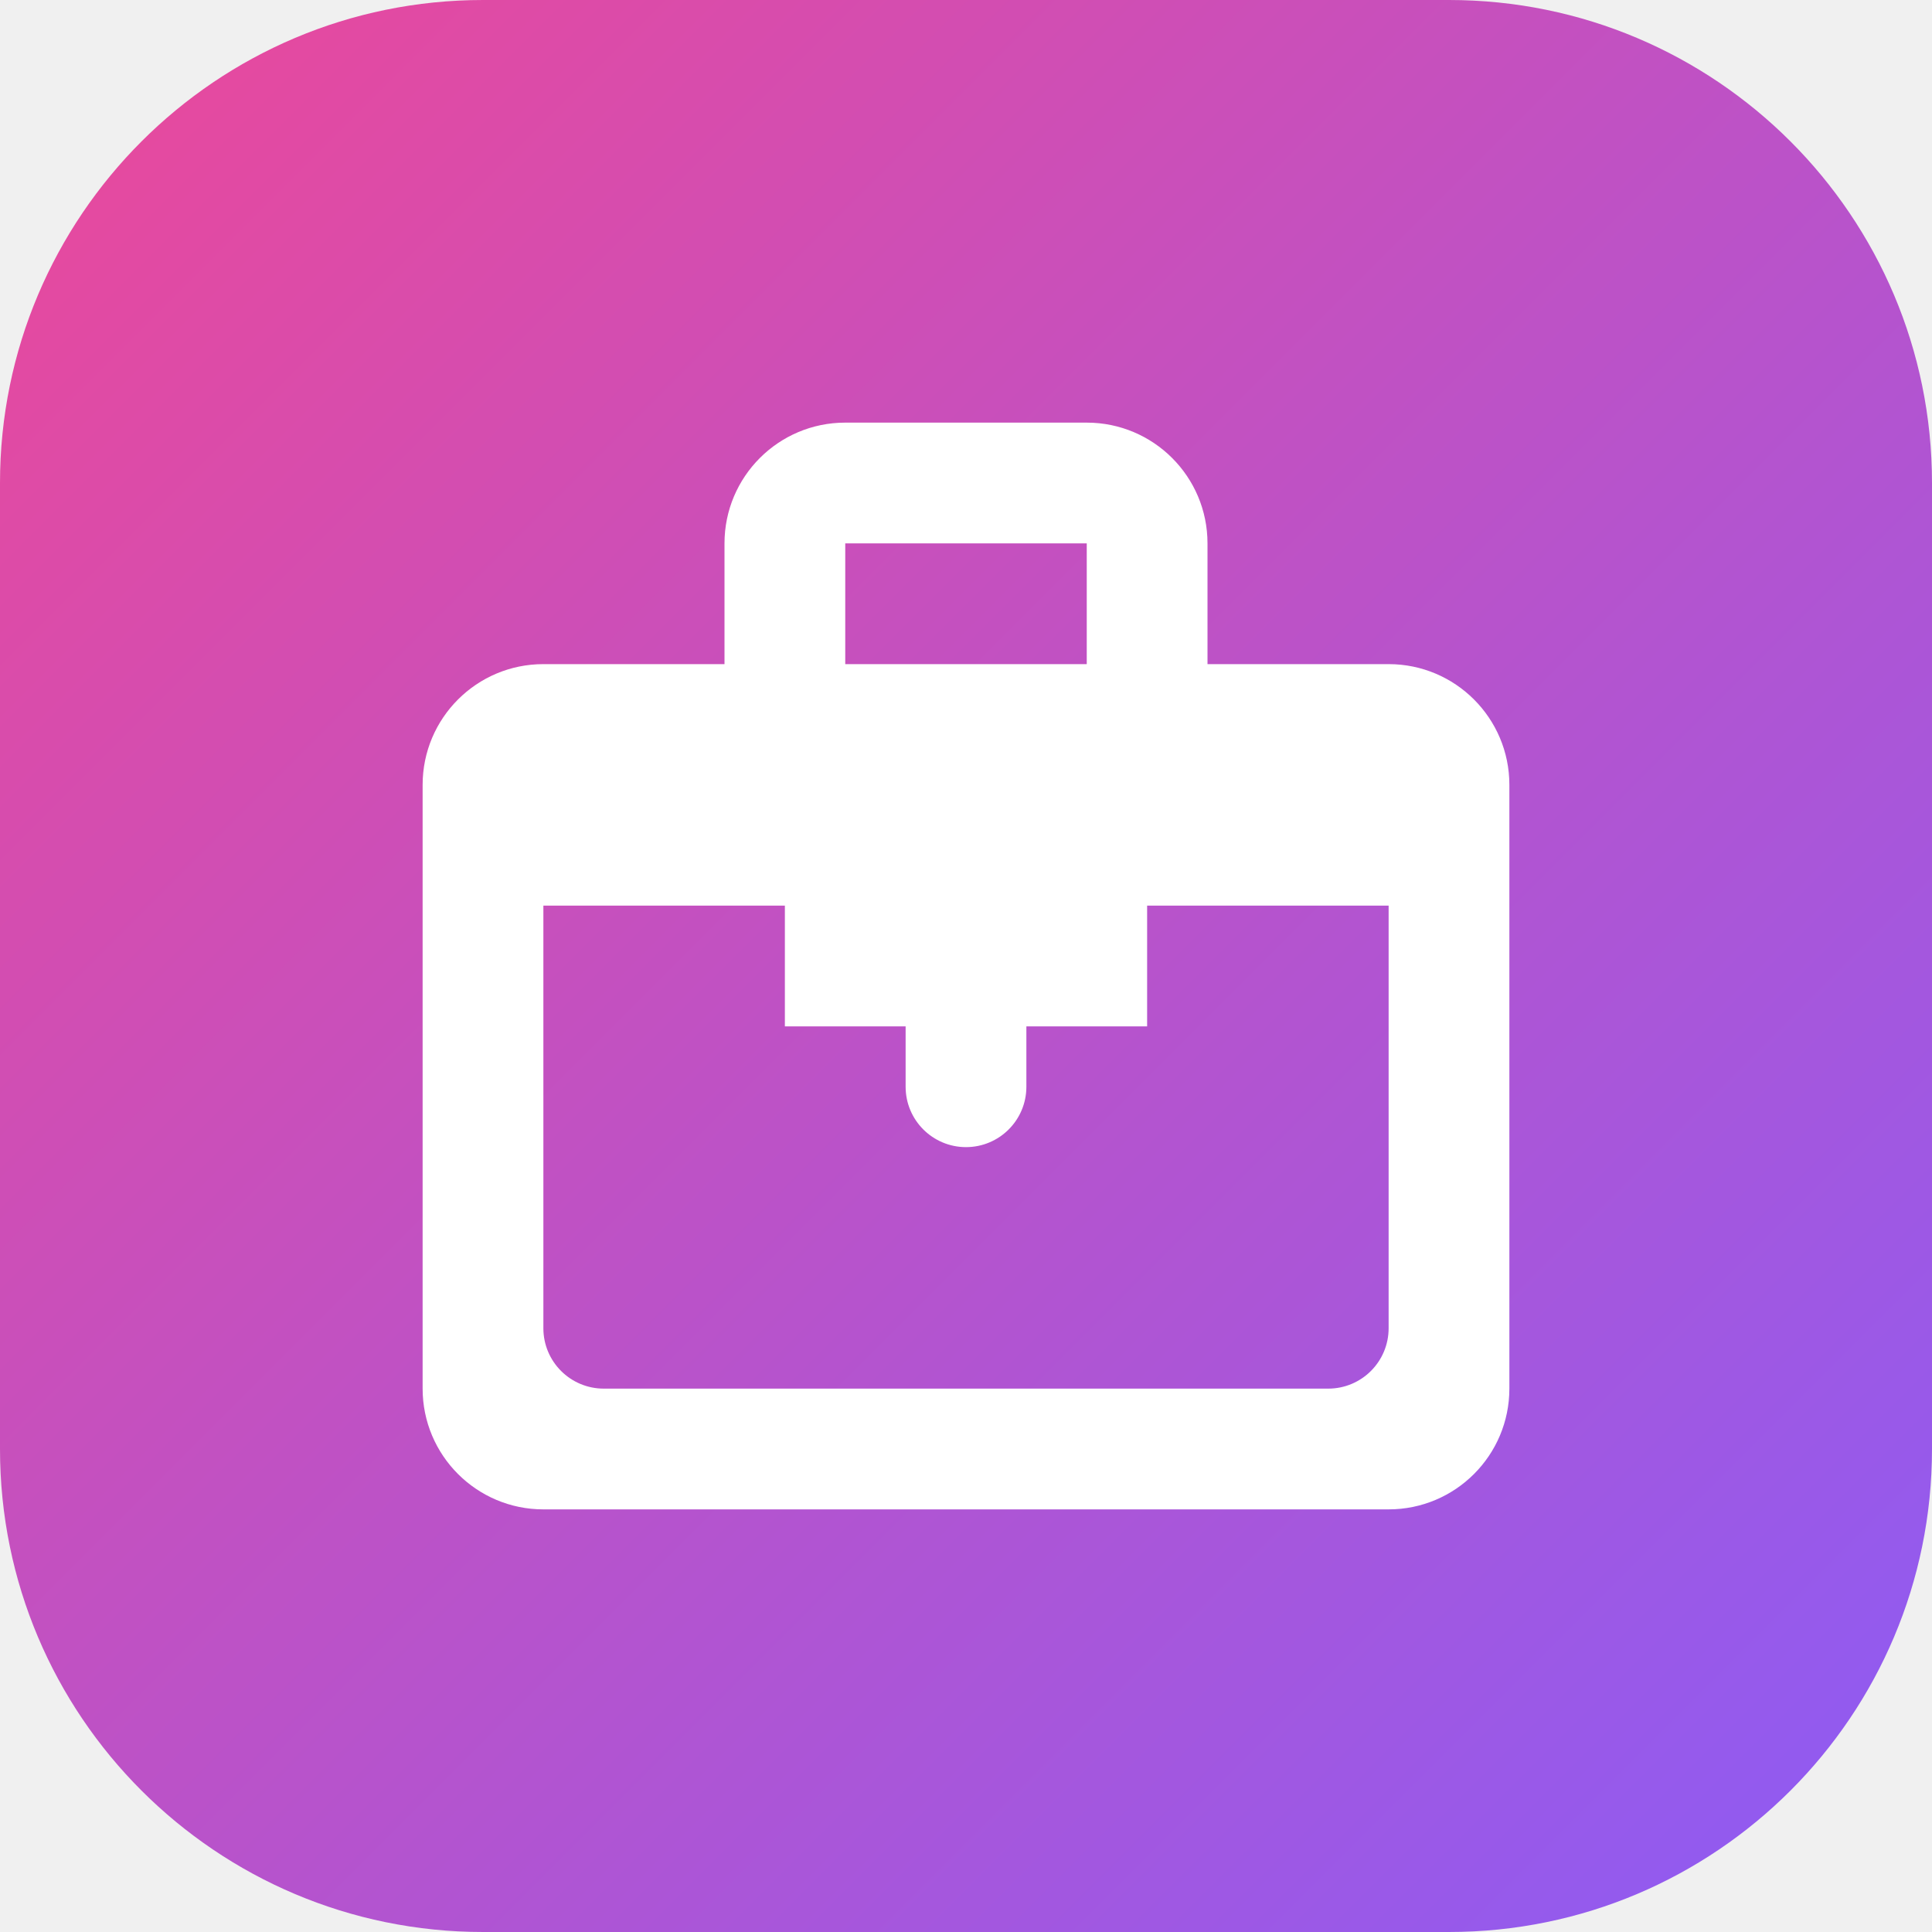
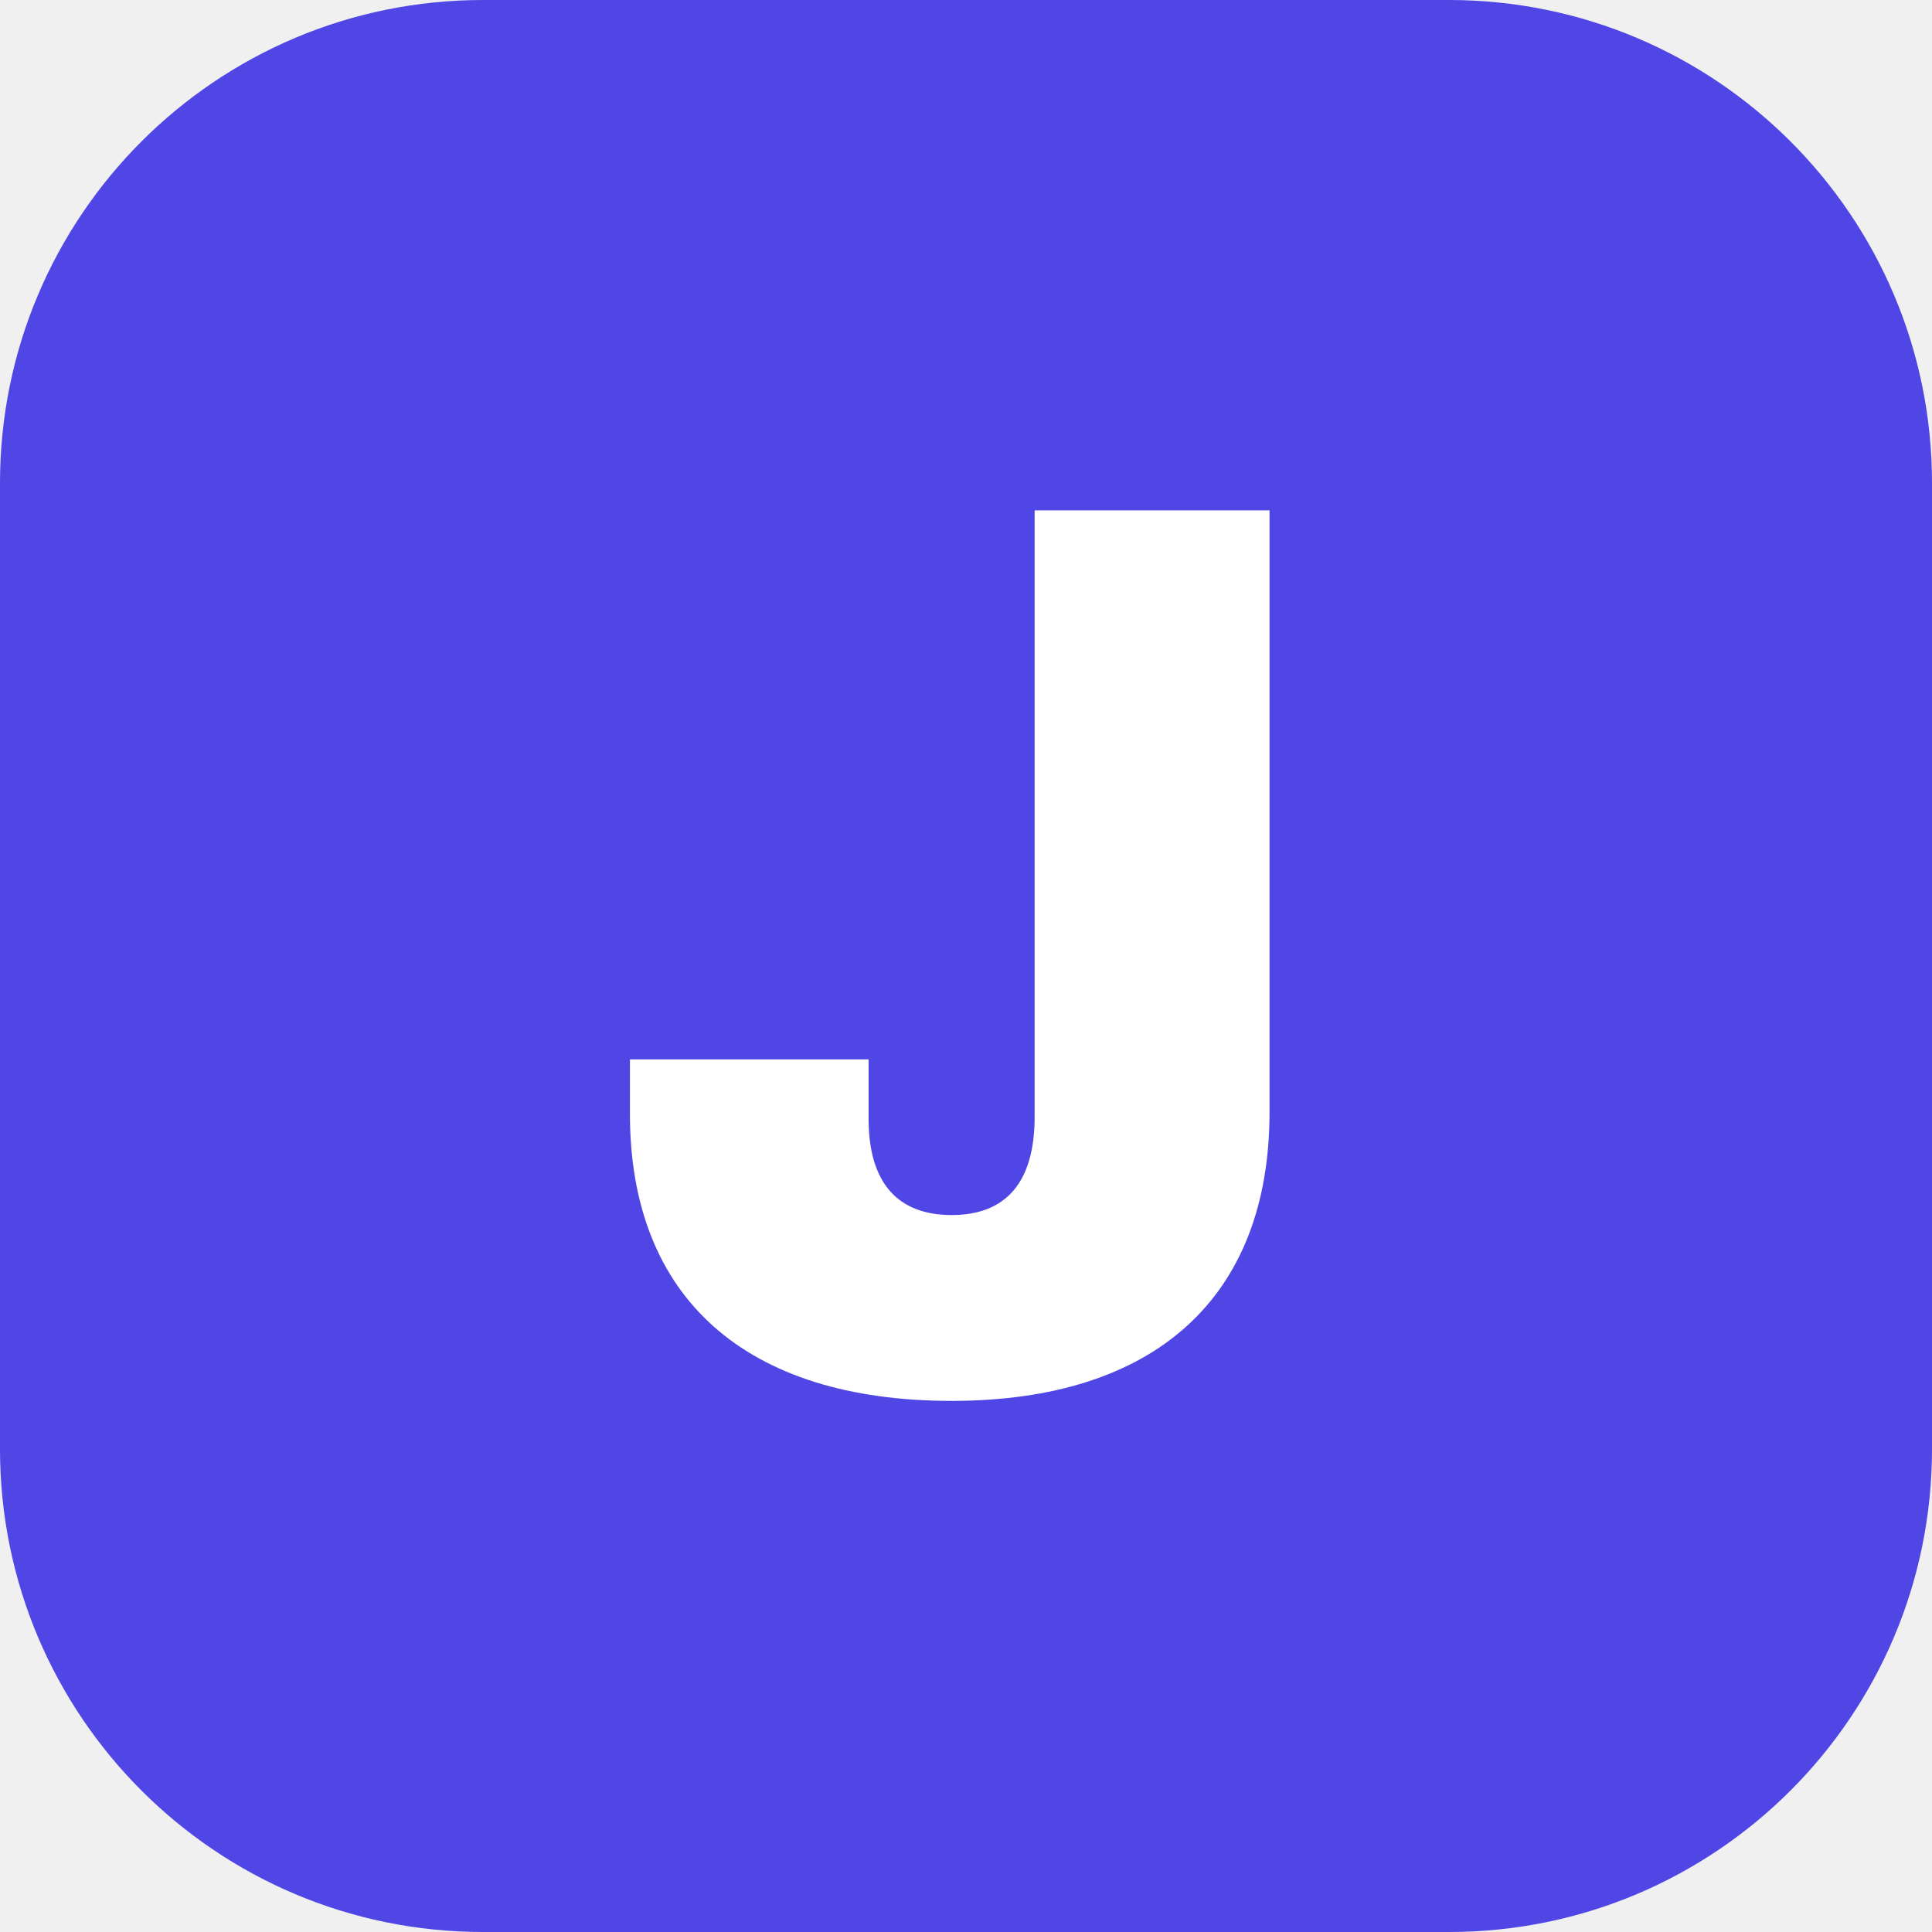
<svg xmlns="http://www.w3.org/2000/svg" viewBox="0 0 32 32">
-   <defs>
-     <linearGradient id="grad" x1="0%" y1="0%" x2="100%" y2="100%">
-       <stop offset="0%" stop-color="#ec4899" />
-       <stop offset="100%" stop-color="#8b5cf6" />
-     </linearGradient>
-   </defs>
-   <rect width="32" height="32" rx="8" fill="url(#grad)" />
-   <path d="M12 9a2 2 0 0 1 2-2h4a2 2 0 0 1 2 2v2h3a2 2 0 0 1 2 2v10a2 2 0 0 1-2 2H9a2 2 0 0 1-2-2V13a2 2 0 0 1 2-2h3V9zm2 2h4V9h-4v2zm-5 4v7a1 1 0 0 0 1 1h12a1 1 0 0 0 1-1v-7H9zm8 2v1a1 1 0 0 1-2 0v-1h-2v-2h6v2h-2z" fill="#ffffff" />
+   <rect width="32" height="32" rx="8" fill="#4f46e5" />
+   <text x="16" y="23" font-family="system-ui, -apple-system, sans-serif" font-size="20" font-weight="900" fill="#ffffff" text-anchor="middle">J</text>
</svg>
